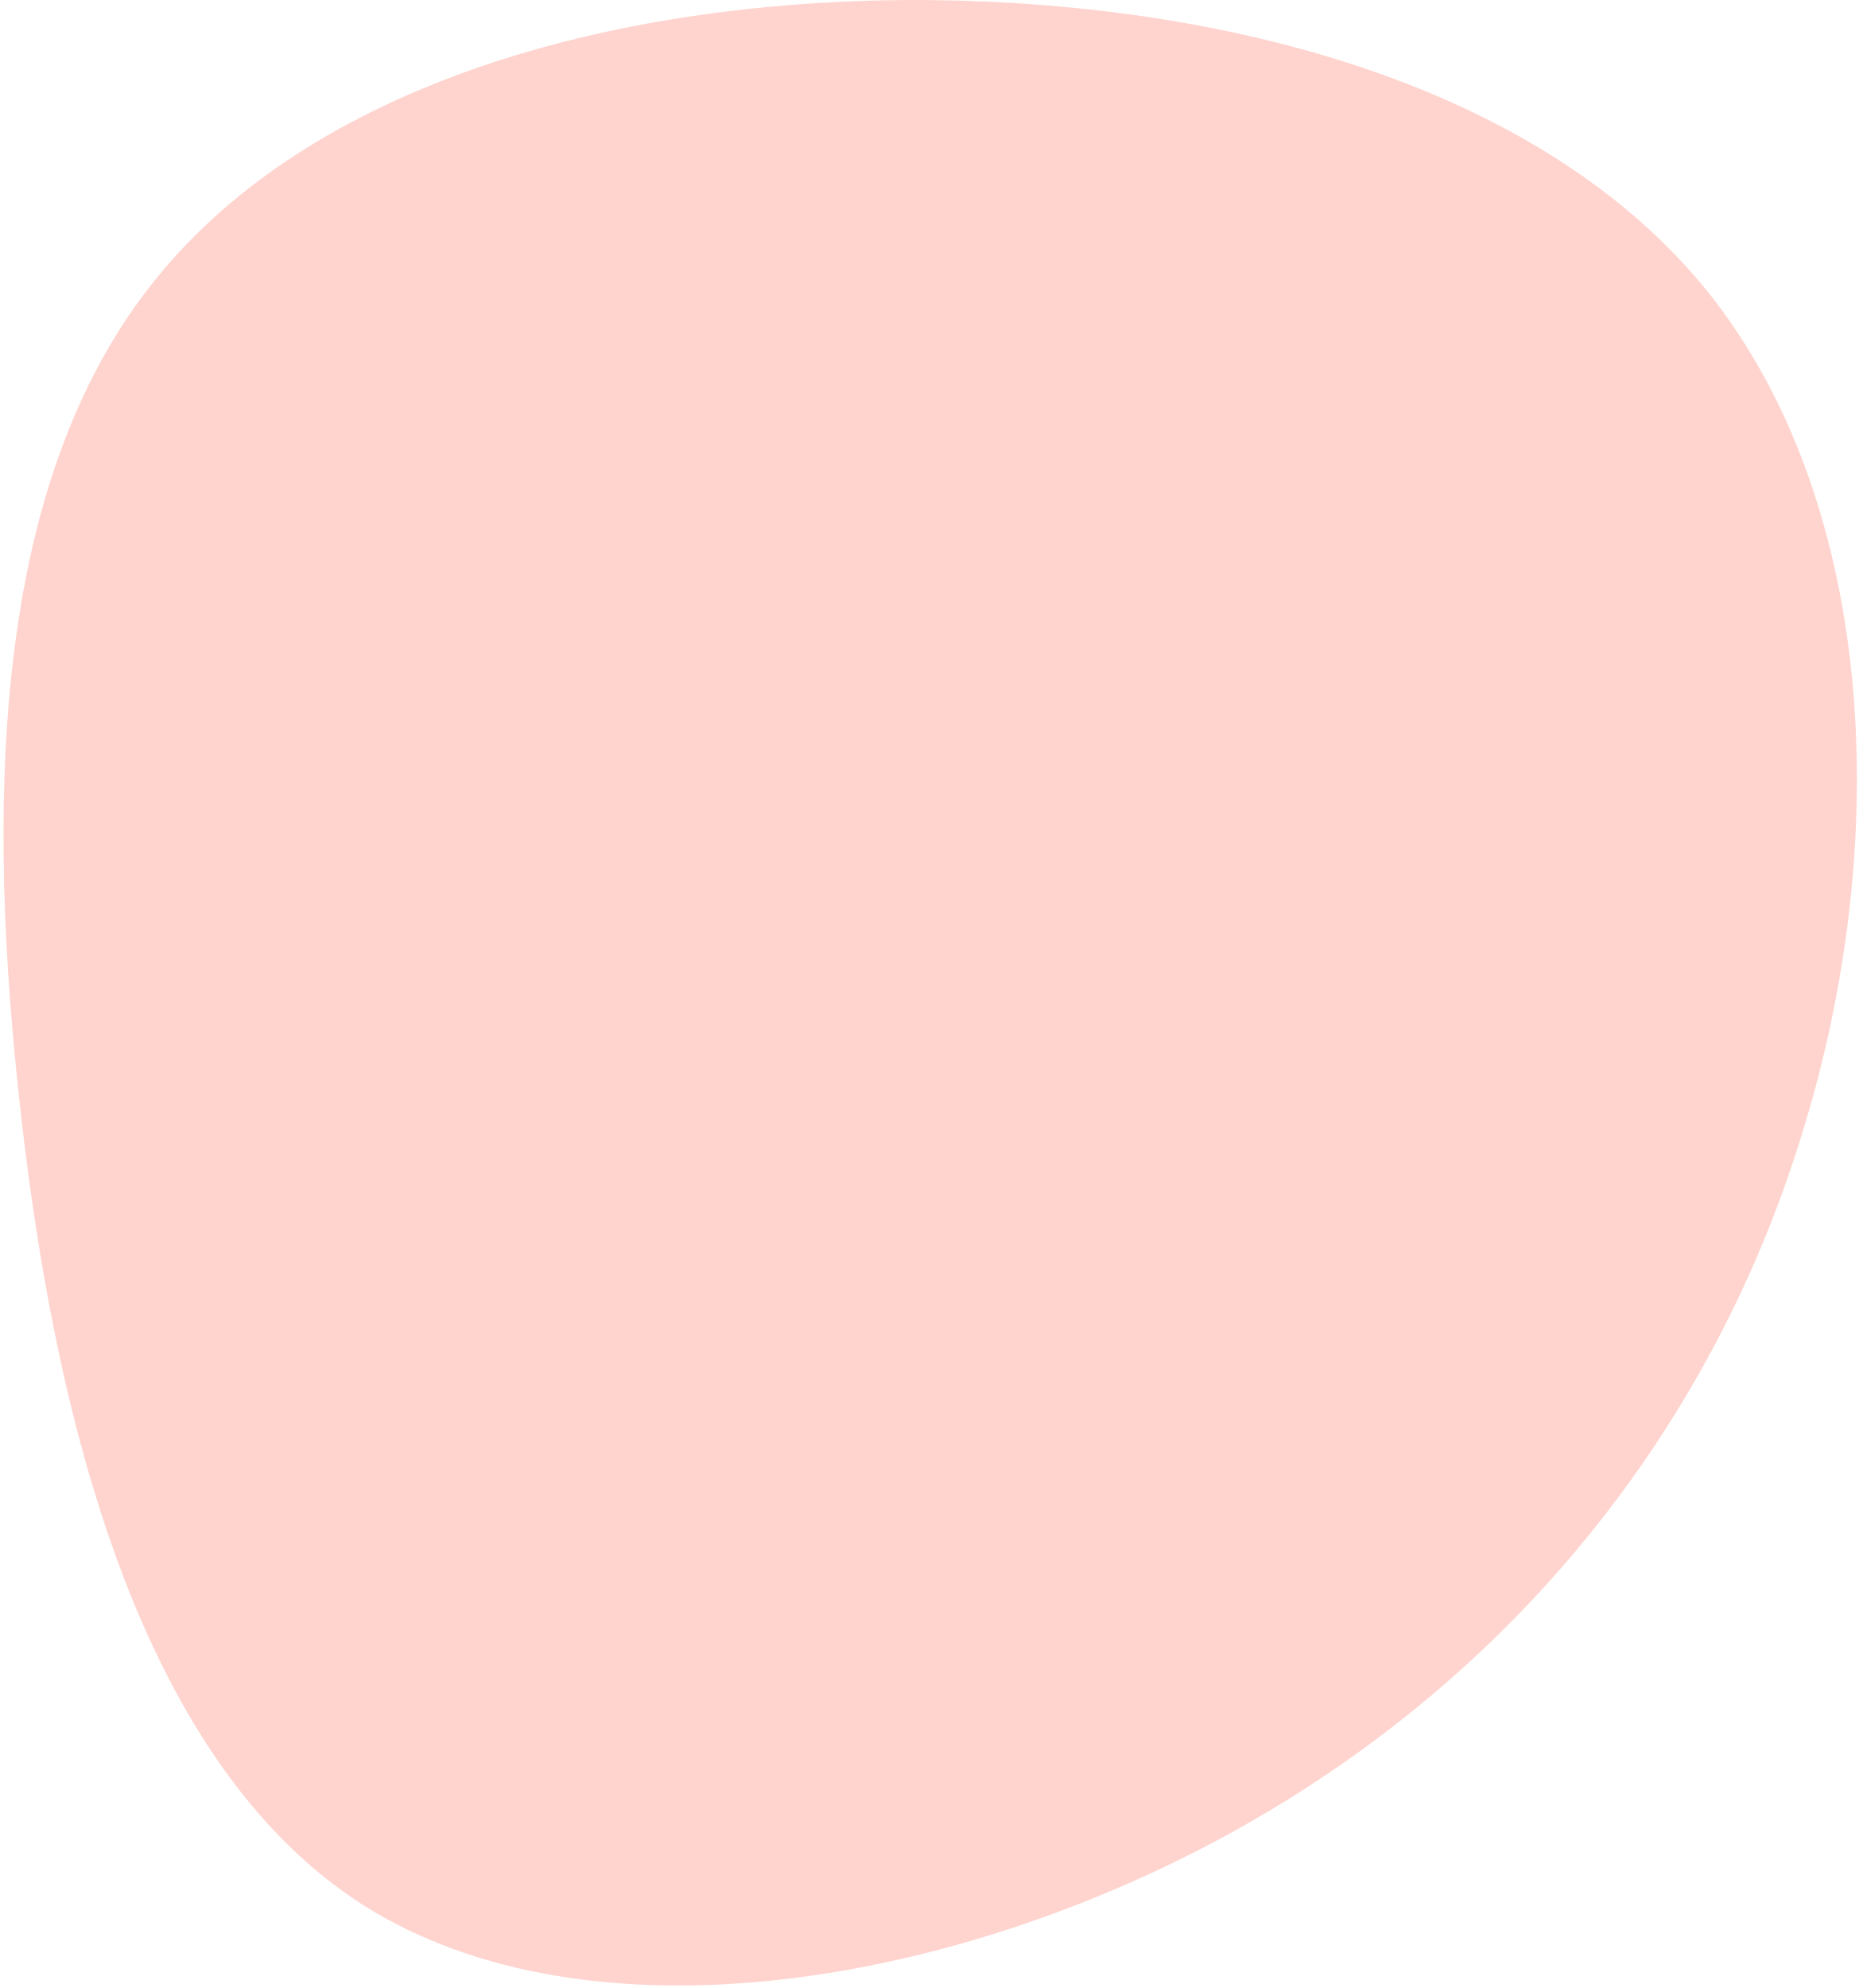
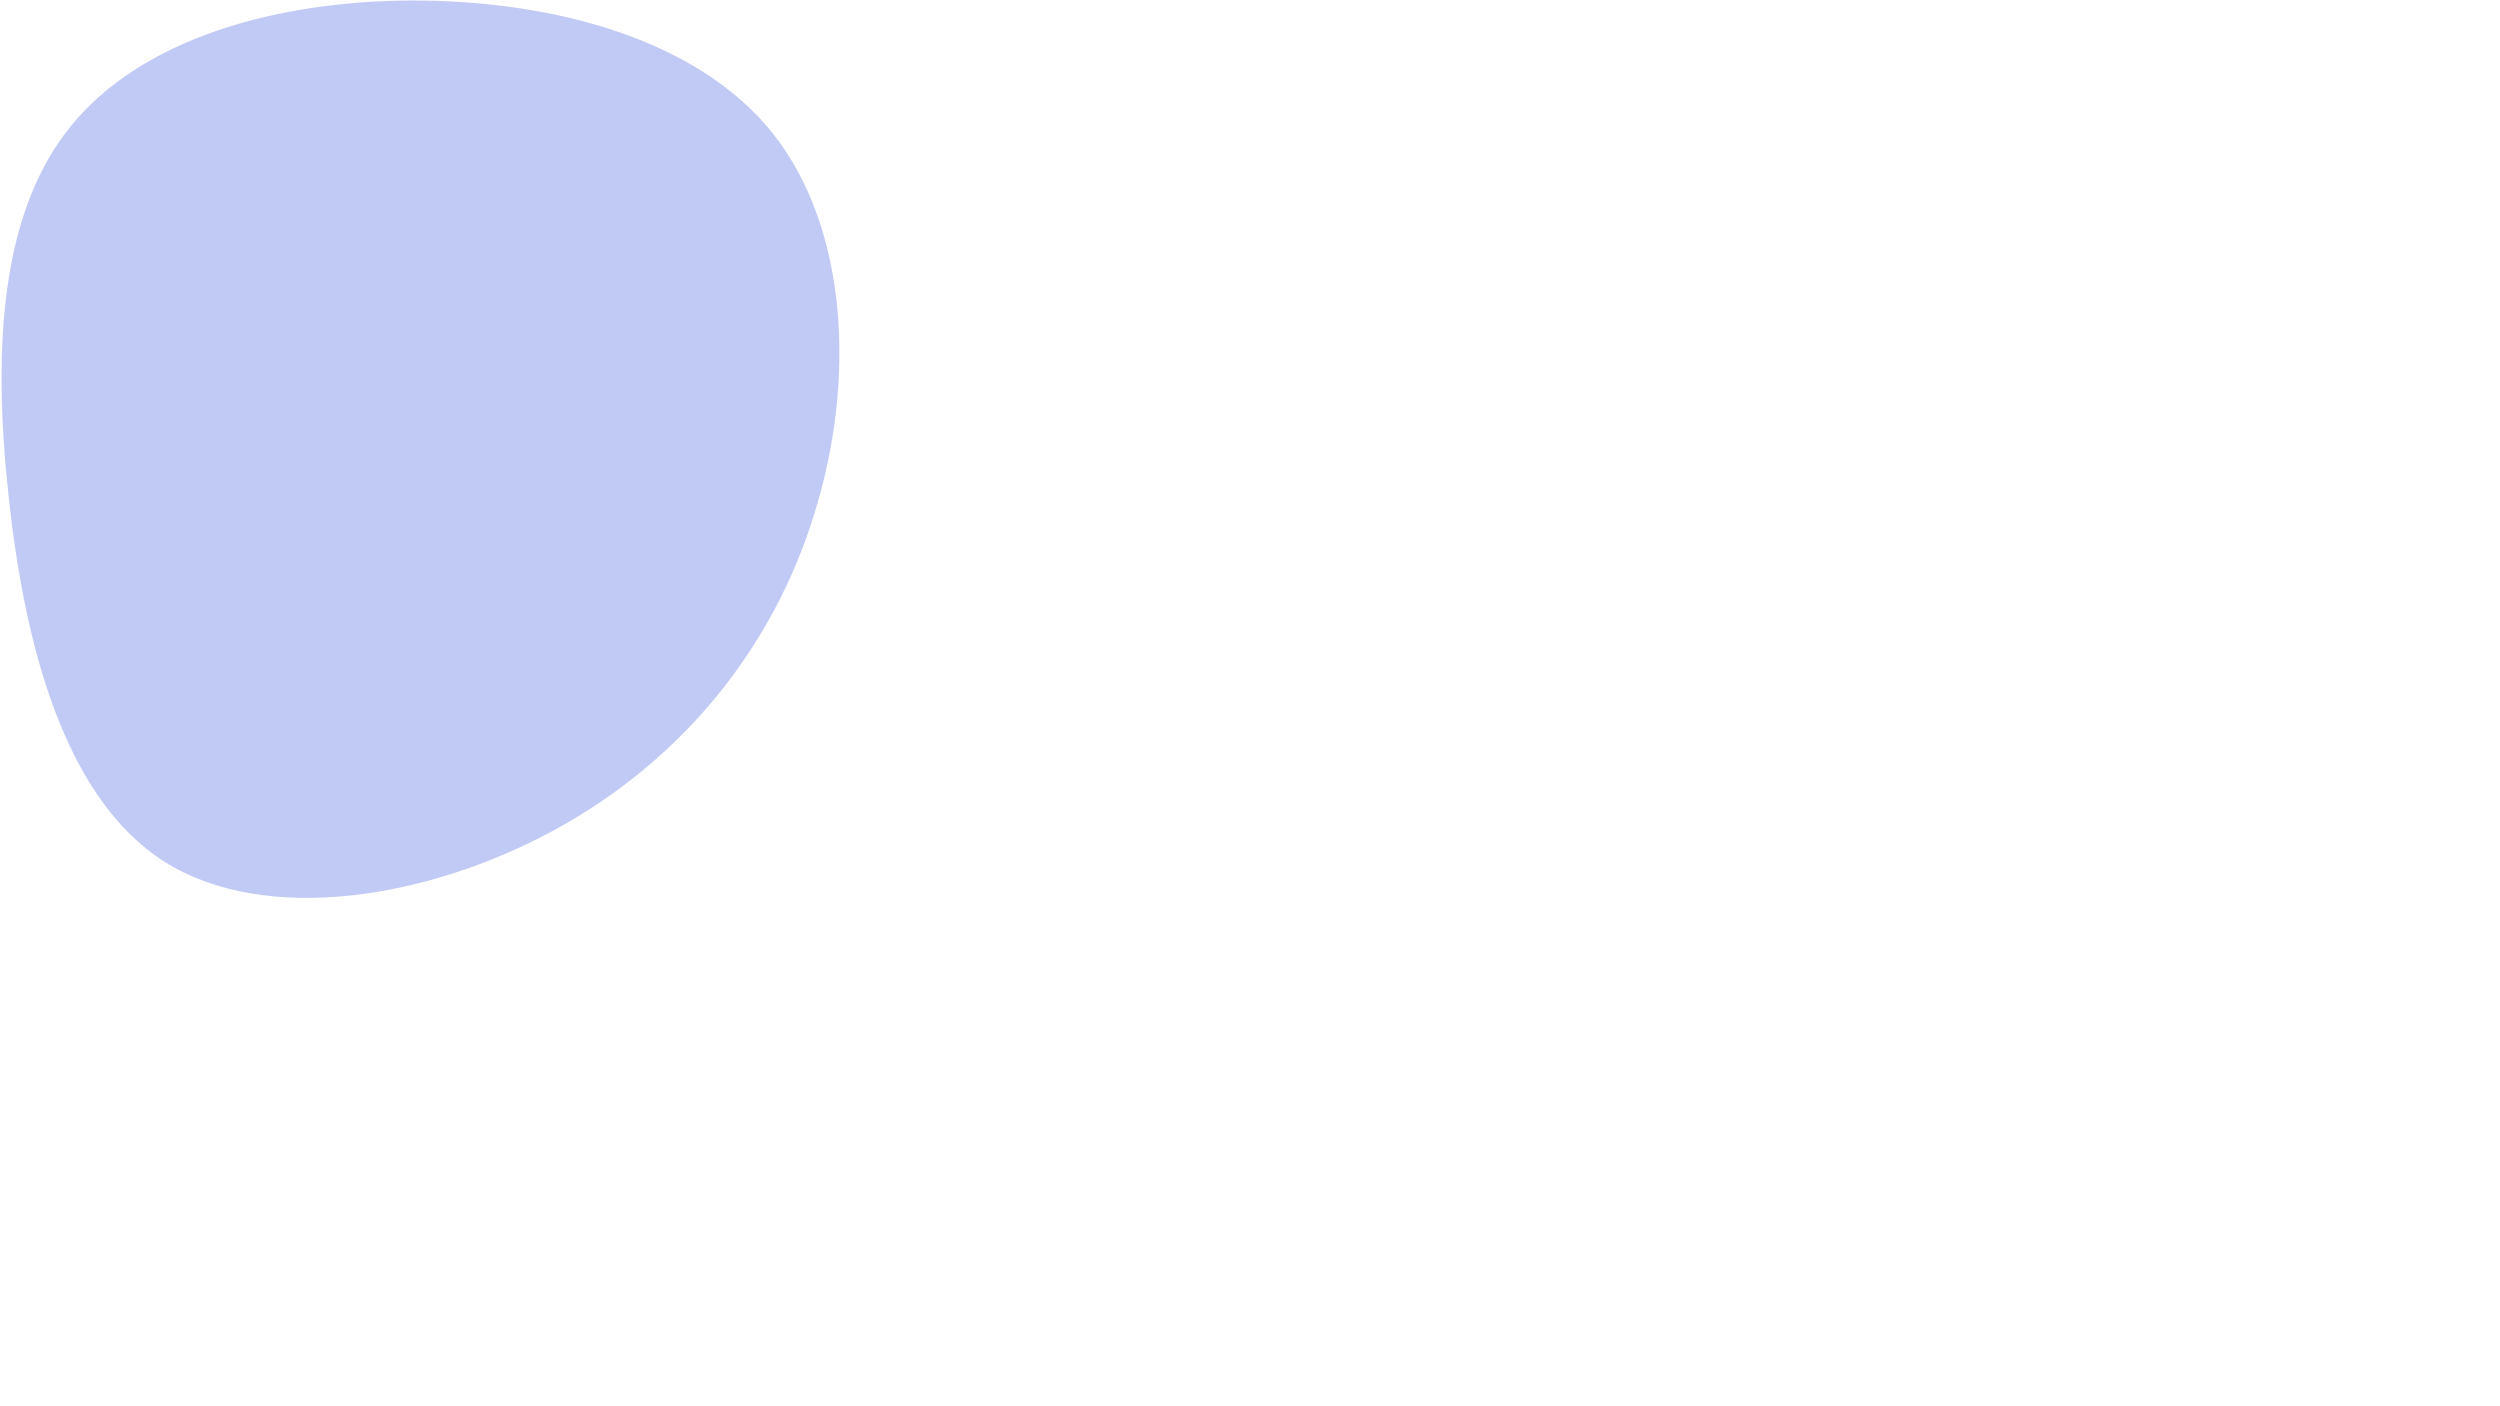
- <svg xmlns="http://www.w3.org/2000/svg" width="459" height="491" viewBox="0 0 459 491" fill="none">
-   <path d="M304.32 452.526C235.082 490.701 145.401 505.671 89.759 470.553C34.206 435.103 13.022 349.654 4.574 269.744C-3.963 190.165 0.235 116.126 38.474 68.935C76.802 21.414 149.679 0.168 225.796 0C301.493 0.074 380.607 20.563 422.153 72.468C463.611 124.704 467.59 208.026 445.016 280.332C422.685 353.059 373.559 414.35 304.32 452.526Z" fill="#FE705A" fill-opacity="0.3" />
+ <svg xmlns="http://www.w3.org/2000/svg" width="1366" zoomAndPan="magnify" viewBox="0 0 1024.5 576" height="768" preserveAspectRatio="xMidYMid meet" version="1.0">
+   <defs>
+     <clipPath id="2a0bc94f84">
+       <path d="M 0 0.141 L 344 0.141 L 344 368 L 0 368 Z M 0 0.141 " clip-rule="nonzero" />
+     </clipPath>
+   </defs>
+   <g clip-path="url(#2a0bc94f84)">
+     <path fill="#2f4ed8" d="M 228.23 339.574 C 176.305 368.203 109.047 379.43 67.316 353.094 C 25.652 326.508 9.766 262.422 3.43 202.492 C -2.973 142.812 0.176 87.285 28.855 51.895 C 57.598 16.254 112.254 0.32 169.34 0.195 C 226.109 0.25 285.441 15.617 316.602 54.543 C 347.691 93.719 350.676 156.207 333.746 210.434 C 317 264.977 280.156 310.941 228.23 339.574 Z M 228.23 339.574 " fill-opacity="0.3" fill-rule="nonzero" />
+   </g>
</svg>
